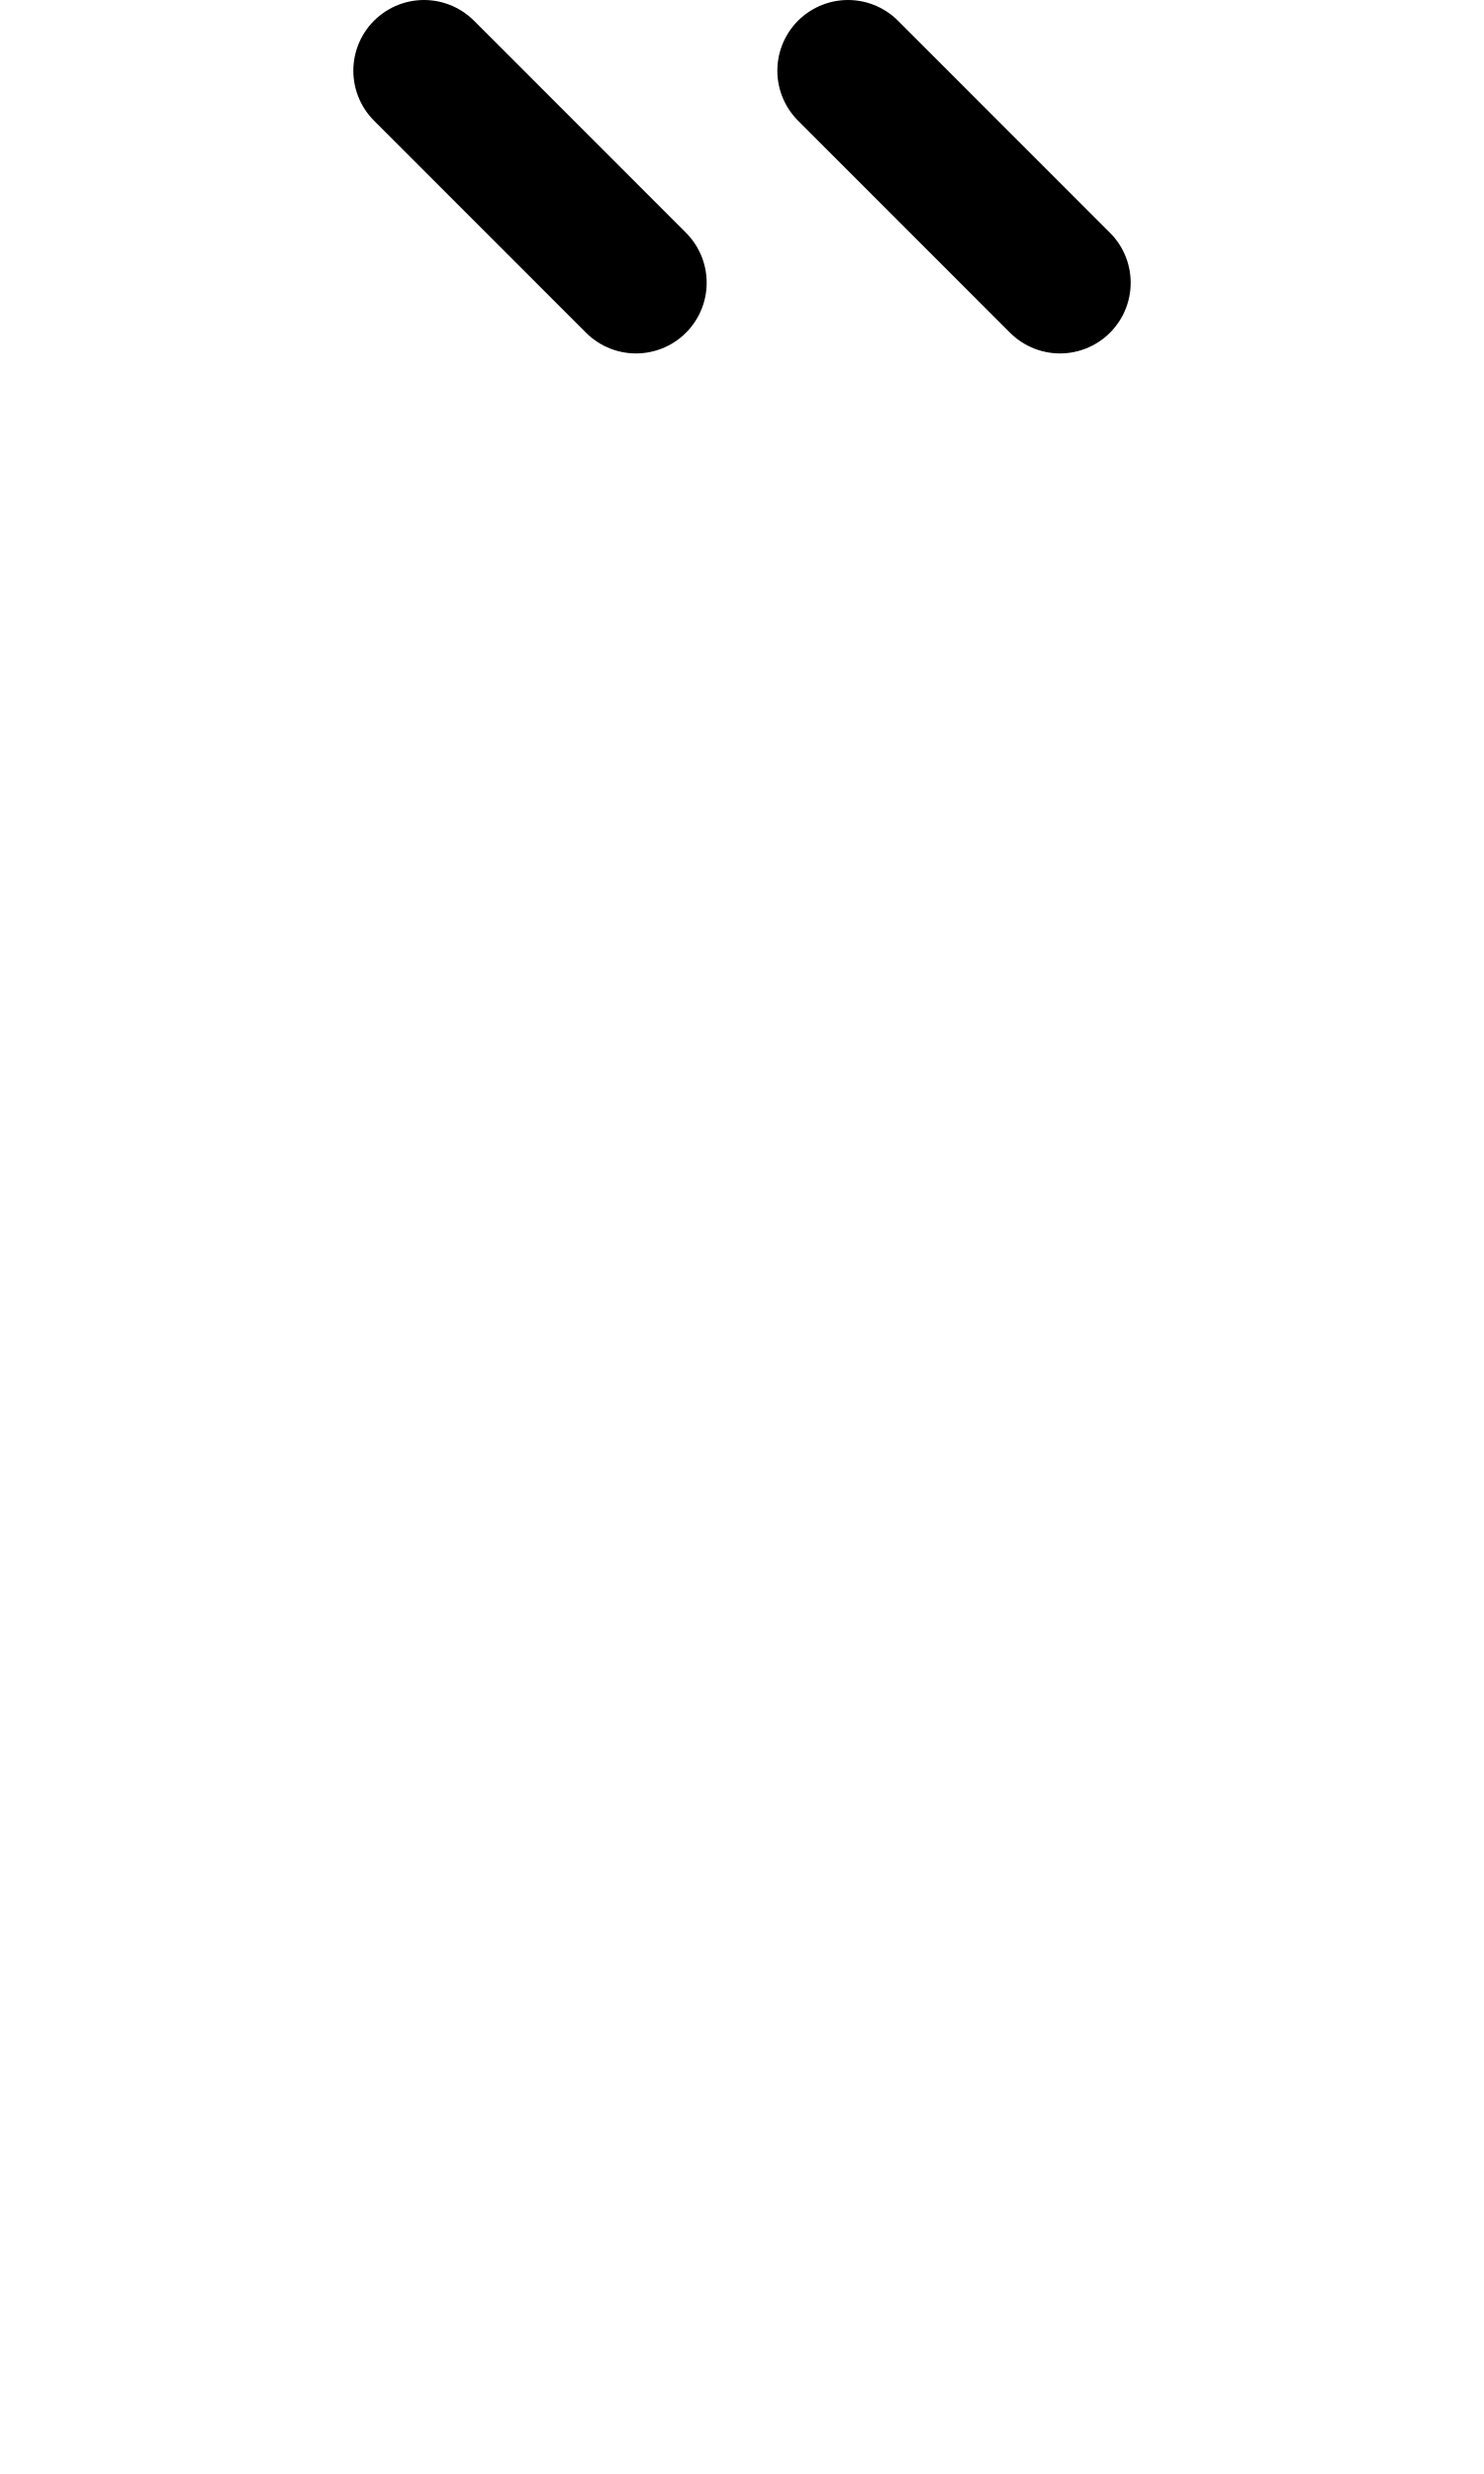
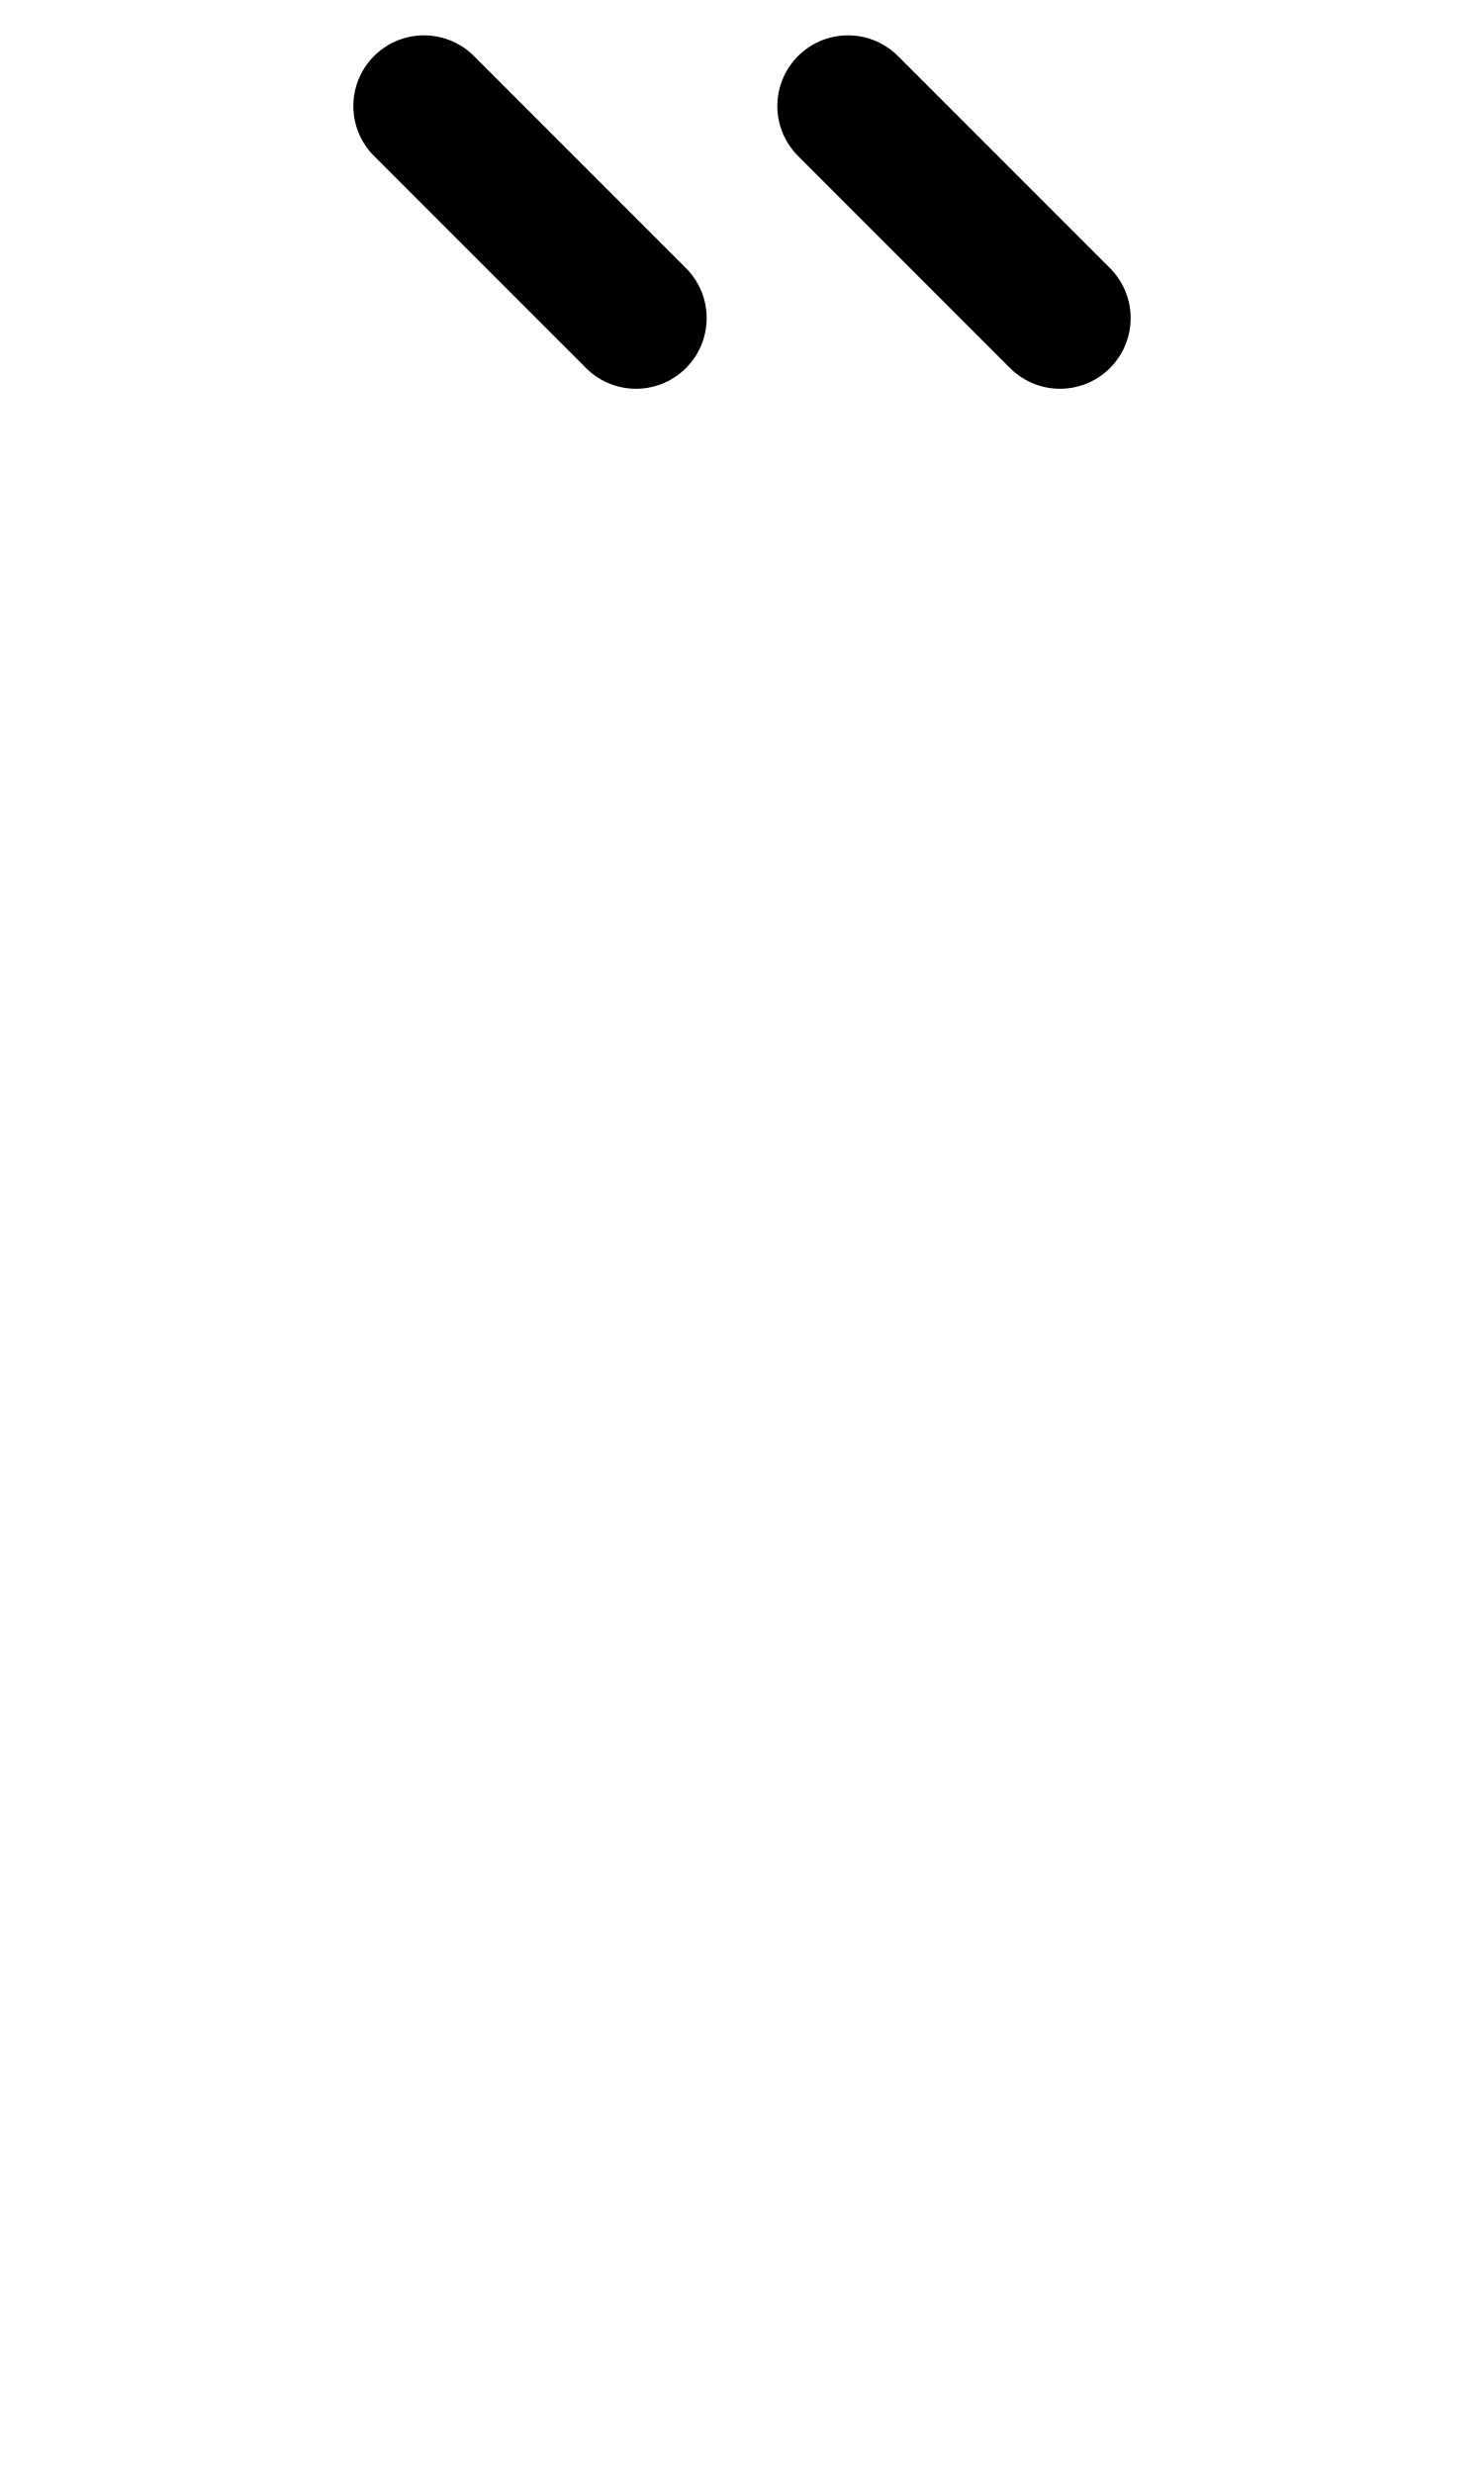
<svg xmlns="http://www.w3.org/2000/svg" width="1008" height="1680" viewBox="0 0 63 105" version="1.1" id="svg5" xml:space="preserve">
  <defs id="defs2" />
  <g id="layer3" style="display:inline;opacity:0.5;stroke-width:3.6;stroke-dasharray:none" transform="matrix(0.8333333,0,0,0.8333333,-157.9762,-173.0963)" />
  <g id="layer2" style="display:inline" />
  <g id="layer1" style="display:inline">
-     <path style="display:inline;fill:none;stroke:#000000;stroke-width:6;stroke-linecap:round;stroke-linejoin:round;stroke-dasharray:none" d="M 45,12 36,3" id="path9" />
-     <path style="display:inline;fill:none;stroke:#000000;stroke-width:6;stroke-linecap:round;stroke-linejoin:round;stroke-dasharray:none" d="M 27,12 18,3" id="path969" />
+     <g id="g3508" transform="translate(0,1.5)">
+       <path style="display:inline;fill:none;stroke:#000000;stroke-width:6;stroke-linecap:round;stroke-linejoin:round;stroke-dasharray:none" d="M 45,12 36,3" id="path9" />
+       <path style="display:inline;fill:none;stroke:#000000;stroke-width:6;stroke-linecap:round;stroke-linejoin:round;stroke-dasharray:none" d="M 27,12 18,3" id="path969" />
+     </g>
  </g>
</svg>
